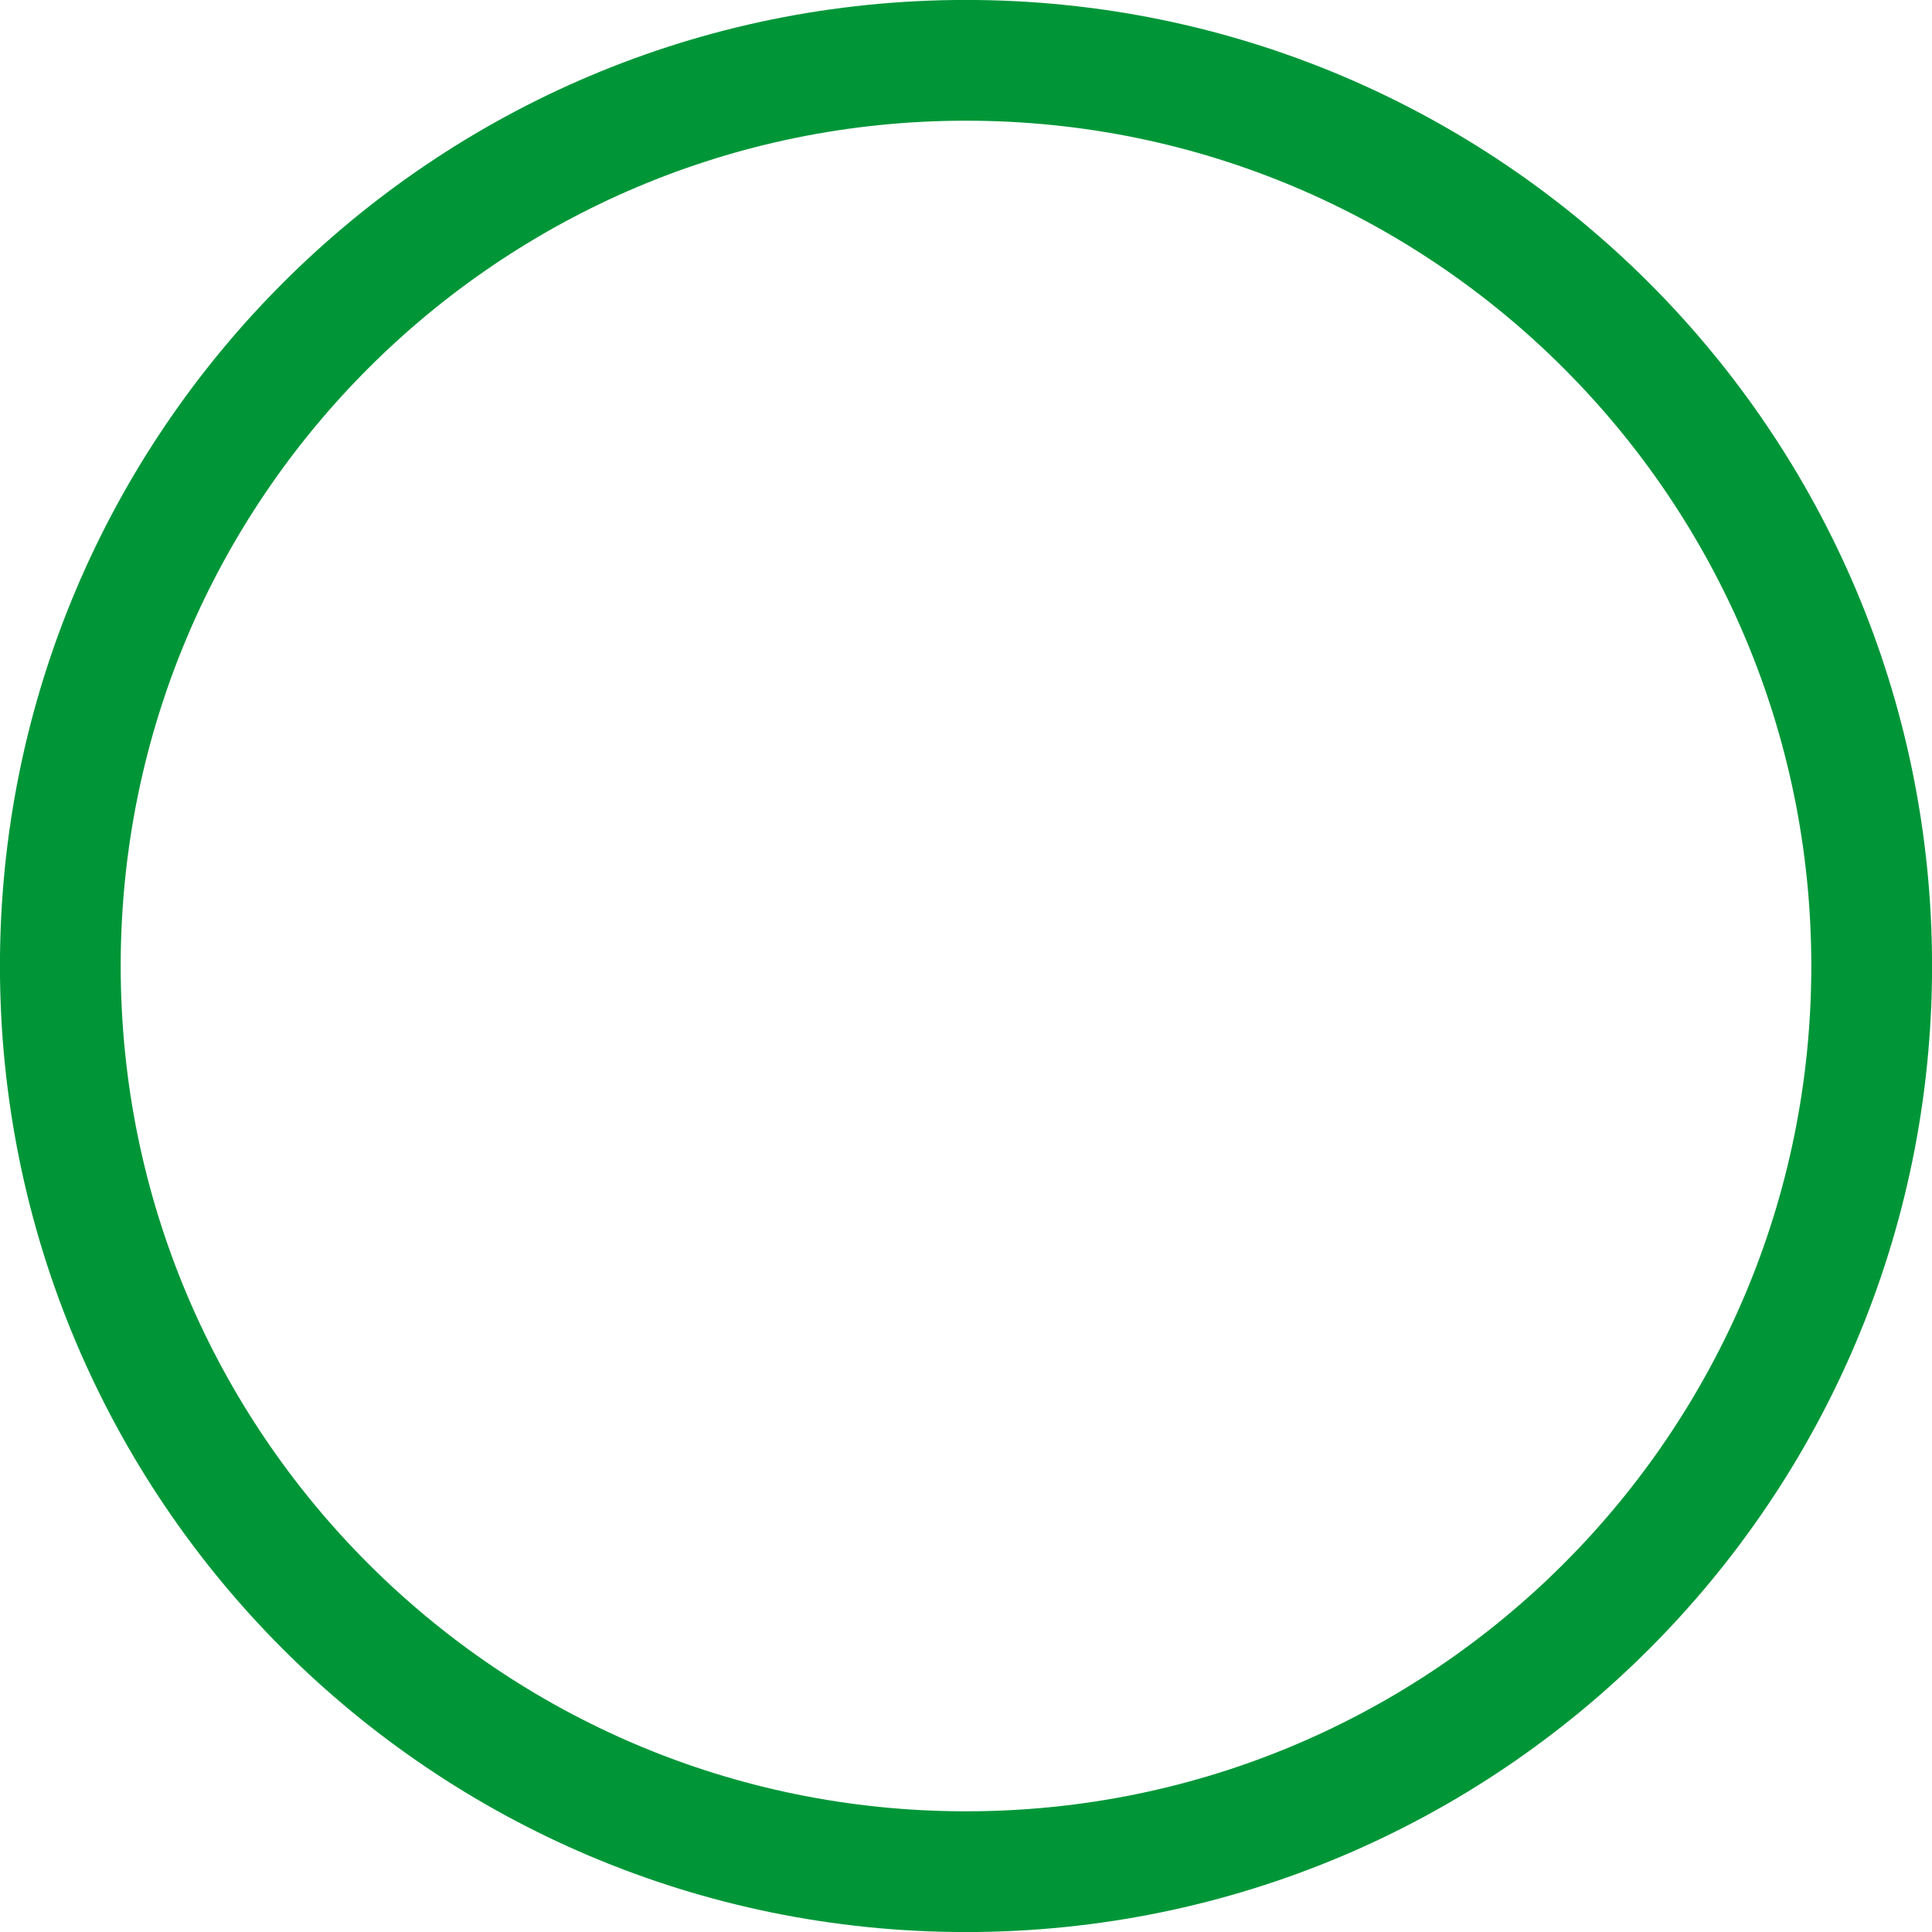
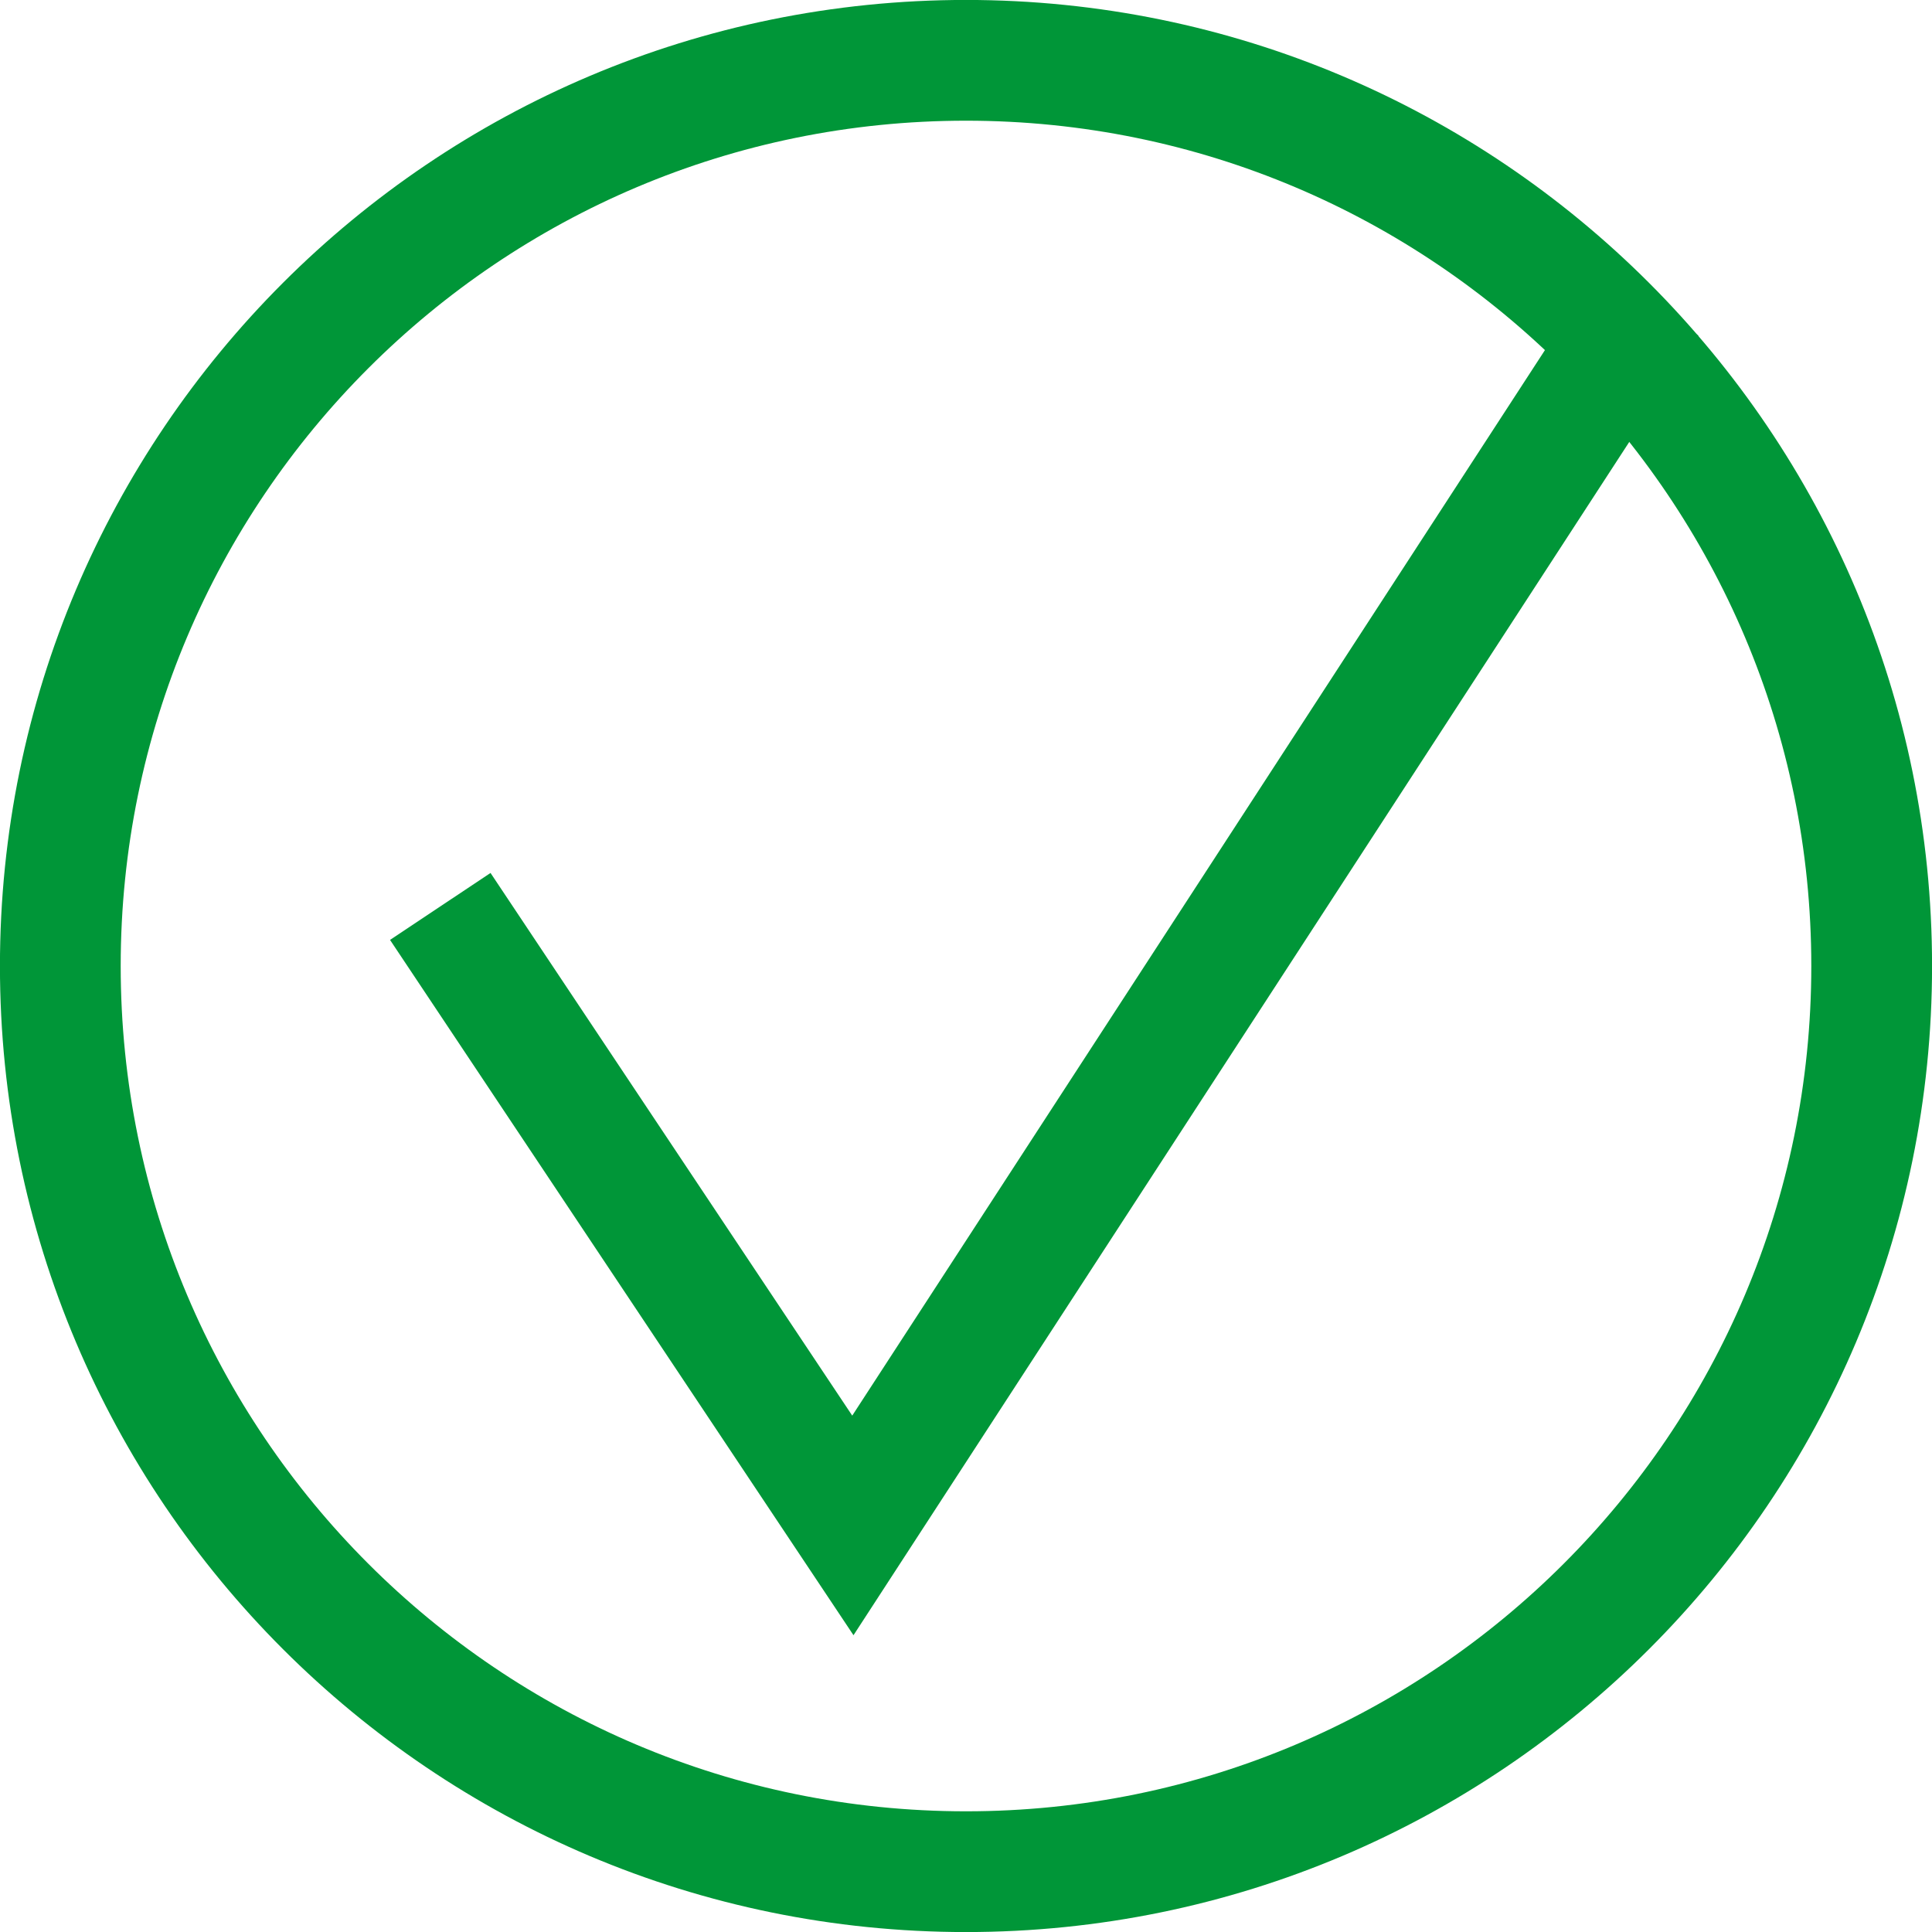
<svg xmlns="http://www.w3.org/2000/svg" width="18" height="18" viewBox="0 0 18 18" fill="none">
  <path fill-rule="evenodd" clip-rule="evenodd" d="M9 17.438C13.66 17.438 17.438 13.66 17.438 9C17.438 4.34 13.66 0.562 9 0.562C4.34 0.562 0.562 4.34 0.562 9C0.562 13.66 4.34 17.438 9 17.438Z" stroke="#009638" stroke-width="1.125" />
+   <path d="M4.102 8.445L7.946 14.212L15.352 2.82" stroke="#009638" stroke-width="1.125" />
</svg>
